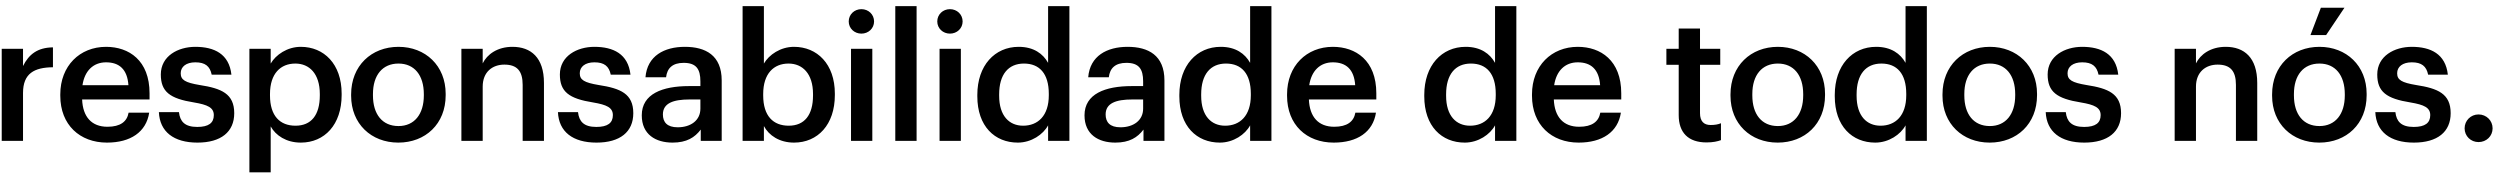
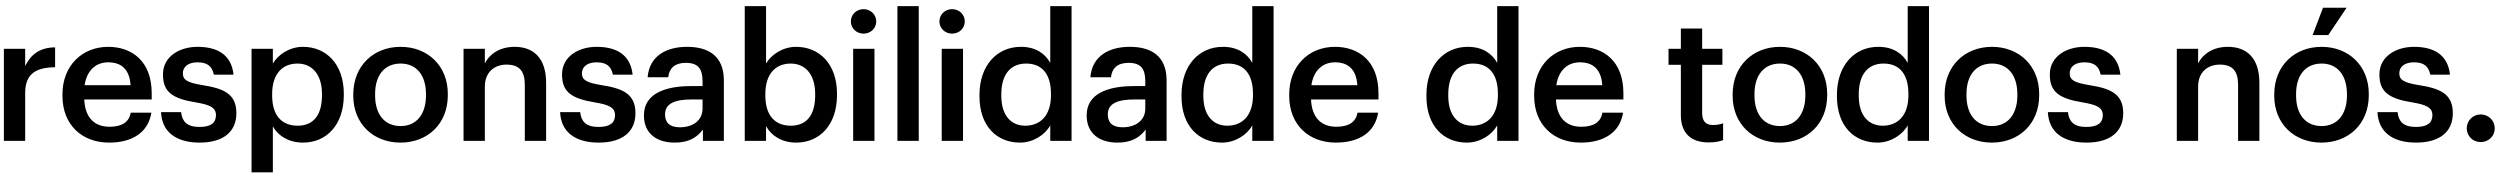
<svg xmlns="http://www.w3.org/2000/svg" width="284" height="20" viewBox="0 0 284 20" fill="none">
-   <path d="M0.195 16V5.54H2.615V7.5C3.275 6.18 4.255 5.4 6.015 5.38V7.64C3.895 7.66 2.615 8.34 2.615 10.56V16H0.195ZM12.149 16.2C9.069 16.2 6.849 14.18 6.849 10.88V10.72C6.849 7.48 9.069 5.32 12.049 5.32C14.649 5.32 16.989 6.86 16.989 10.6V11.3H9.329C9.409 13.28 10.409 14.4 12.209 14.4C13.669 14.4 14.429 13.82 14.609 12.8H16.949C16.609 15 14.829 16.2 12.149 16.2ZM9.369 9.68H14.589C14.469 7.88 13.549 7.08 12.049 7.08C10.589 7.08 9.609 8.06 9.369 9.68ZM22.429 16.2C19.729 16.2 18.149 14.96 18.049 12.74H20.329C20.449 13.8 20.989 14.42 22.409 14.42C23.709 14.42 24.289 13.96 24.289 13.08C24.289 12.22 23.589 11.9 22.049 11.64C19.289 11.2 18.269 10.42 18.269 8.46C18.269 6.36 20.229 5.32 22.189 5.32C24.329 5.32 26.029 6.12 26.289 8.48H24.049C23.849 7.52 23.309 7.08 22.189 7.08C21.149 7.08 20.529 7.58 20.529 8.32C20.529 9.08 21.029 9.38 22.689 9.66C25.149 10.04 26.609 10.64 26.609 12.86C26.609 14.98 25.109 16.2 22.429 16.2ZM28.331 19.58V5.54H30.751V7.22C31.331 6.22 32.631 5.32 34.171 5.32C36.791 5.32 38.811 7.26 38.811 10.64V10.8C38.811 14.16 36.871 16.2 34.171 16.2C32.511 16.2 31.311 15.38 30.751 14.36V19.58H28.331ZM33.571 14.28C35.351 14.28 36.331 13.08 36.331 10.84V10.68C36.331 8.36 35.131 7.22 33.551 7.22C31.871 7.22 30.671 8.36 30.671 10.68V10.84C30.671 13.18 31.811 14.28 33.571 14.28ZM45.268 14.32C47.068 14.32 48.148 12.98 48.148 10.84V10.7C48.148 8.54 47.068 7.22 45.268 7.22C43.468 7.22 42.368 8.52 42.368 10.68V10.84C42.368 12.98 43.428 14.32 45.268 14.32ZM45.248 16.2C42.168 16.2 39.888 14.06 39.888 10.88V10.72C39.888 7.48 42.188 5.32 45.268 5.32C48.328 5.32 50.628 7.46 50.628 10.66V10.82C50.628 14.08 48.328 16.2 45.248 16.2ZM52.414 16V5.54H54.834V7.2C55.334 6.18 56.494 5.32 58.214 5.32C60.314 5.32 61.794 6.54 61.794 9.42V16H59.374V9.64C59.374 8.06 58.734 7.34 57.294 7.34C55.934 7.34 54.834 8.18 54.834 9.84V16H52.414ZM67.762 16.2C65.062 16.2 63.482 14.96 63.382 12.74H65.662C65.782 13.8 66.322 14.42 67.742 14.42C69.042 14.42 69.622 13.96 69.622 13.08C69.622 12.22 68.922 11.9 67.382 11.64C64.622 11.2 63.602 10.42 63.602 8.46C63.602 6.36 65.562 5.32 67.522 5.32C69.662 5.32 71.362 6.12 71.622 8.48H69.382C69.182 7.52 68.642 7.08 67.522 7.08C66.482 7.08 65.862 7.58 65.862 8.32C65.862 9.08 66.362 9.38 68.022 9.66C70.482 10.04 71.942 10.64 71.942 12.86C71.942 14.98 70.442 16.2 67.762 16.2ZM76.405 16.2C74.485 16.2 72.905 15.28 72.905 13.1C72.905 10.66 75.265 9.78 78.265 9.78H79.565V9.24C79.565 7.84 79.085 7.14 77.665 7.14C76.405 7.14 75.785 7.74 75.665 8.78H73.325C73.525 6.34 75.465 5.32 77.805 5.32C80.145 5.32 81.985 6.28 81.985 9.14V16H79.605V14.72C78.925 15.62 78.005 16.2 76.405 16.2ZM76.985 14.46C78.465 14.46 79.565 13.68 79.565 12.34V11.3H78.325C76.485 11.3 75.305 11.72 75.305 13C75.305 13.88 75.785 14.46 76.985 14.46ZM90.199 16.2C88.539 16.2 87.339 15.38 86.779 14.32V16H84.359V0.7H86.779V7.22C87.359 6.22 88.659 5.32 90.199 5.32C92.819 5.32 94.839 7.26 94.839 10.64V10.8C94.839 14.16 92.899 16.2 90.199 16.2ZM89.599 14.28C91.379 14.28 92.359 13.08 92.359 10.84V10.68C92.359 8.36 91.159 7.22 89.579 7.22C87.899 7.22 86.699 8.36 86.699 10.68V10.84C86.699 13.18 87.839 14.28 89.599 14.28ZM96.675 16V5.54H99.095V16H96.675ZM97.855 3.82C97.055 3.82 96.415 3.22 96.415 2.44C96.415 1.64 97.055 1.04 97.855 1.04C98.655 1.04 99.295 1.64 99.295 2.44C99.295 3.22 98.655 3.82 97.855 3.82ZM101.705 16V0.7H104.125V16H101.705ZM106.734 16V5.54H109.154V16H106.734ZM107.914 3.82C107.114 3.82 106.474 3.22 106.474 2.44C106.474 1.64 107.114 1.04 107.914 1.04C108.714 1.04 109.354 1.64 109.354 2.44C109.354 3.22 108.714 3.82 107.914 3.82ZM115.624 16.2C113.004 16.2 111.024 14.34 111.024 10.94V10.78C111.024 7.44 113.004 5.32 115.724 5.32C117.424 5.32 118.484 6.1 119.064 7.14V0.7H121.484V16H119.064V14.24C118.504 15.28 117.164 16.2 115.624 16.2ZM116.224 14.28C117.904 14.28 119.144 13.16 119.144 10.82V10.66C119.144 8.36 118.084 7.22 116.324 7.22C114.544 7.22 113.504 8.46 113.504 10.72V10.88C113.504 13.18 114.664 14.28 116.224 14.28ZM126.7 16.2C124.78 16.2 123.2 15.28 123.2 13.1C123.2 10.66 125.56 9.78 128.56 9.78H129.86V9.24C129.86 7.84 129.38 7.14 127.96 7.14C126.7 7.14 126.08 7.74 125.96 8.78H123.62C123.82 6.34 125.76 5.32 128.1 5.32C130.44 5.32 132.28 6.28 132.28 9.14V16H129.9V14.72C129.22 15.62 128.3 16.2 126.7 16.2ZM127.28 14.46C128.76 14.46 129.86 13.68 129.86 12.34V11.3H128.62C126.78 11.3 125.6 11.72 125.6 13C125.6 13.88 126.08 14.46 127.28 14.46ZM138.574 16.2C135.954 16.2 133.974 14.34 133.974 10.94V10.78C133.974 7.44 135.954 5.32 138.674 5.32C140.374 5.32 141.434 6.1 142.014 7.14V0.7H144.434V16H142.014V14.24C141.454 15.28 140.114 16.2 138.574 16.2ZM139.174 14.28C140.854 14.28 142.094 13.16 142.094 10.82V10.66C142.094 8.36 141.034 7.22 139.274 7.22C137.494 7.22 136.454 8.46 136.454 10.72V10.88C136.454 13.18 137.614 14.28 139.174 14.28ZM151.51 16.2C148.43 16.2 146.21 14.18 146.21 10.88V10.72C146.21 7.48 148.43 5.32 151.41 5.32C154.01 5.32 156.35 6.86 156.35 10.6V11.3H148.69C148.77 13.28 149.77 14.4 151.57 14.4C153.03 14.4 153.79 13.82 153.97 12.8H156.31C155.97 15 154.19 16.2 151.51 16.2ZM148.73 9.68H153.95C153.83 7.88 152.91 7.08 151.41 7.08C149.95 7.08 148.97 8.06 148.73 9.68ZM166.397 16.2C163.777 16.2 161.797 14.34 161.797 10.94V10.78C161.797 7.44 163.777 5.32 166.497 5.32C168.197 5.32 169.257 6.1 169.837 7.14V0.7H172.257V16H169.837V14.24C169.277 15.28 167.937 16.2 166.397 16.2ZM166.997 14.28C168.677 14.28 169.917 13.16 169.917 10.82V10.66C169.917 8.36 168.857 7.22 167.097 7.22C165.317 7.22 164.277 8.46 164.277 10.72V10.88C164.277 13.18 165.437 14.28 166.997 14.28ZM179.334 16.2C176.254 16.2 174.034 14.18 174.034 10.88V10.72C174.034 7.48 176.254 5.32 179.234 5.32C181.834 5.32 184.174 6.86 184.174 10.6V11.3H176.514C176.594 13.28 177.594 14.4 179.394 14.4C180.854 14.4 181.614 13.82 181.794 12.8H184.134C183.794 15 182.014 16.2 179.334 16.2ZM176.554 9.68H181.774C181.654 7.88 180.734 7.08 179.234 7.08C177.774 7.08 176.794 8.06 176.554 9.68ZM193.861 16.18C191.781 16.18 190.701 15.06 190.701 13.08V7.36H189.301V5.54H190.701V3.24H193.121V5.54H195.421V7.36H193.121V12.86C193.121 13.78 193.561 14.2 194.321 14.2C194.801 14.2 195.161 14.14 195.501 14V15.92C195.121 16.06 194.601 16.18 193.861 16.18ZM201.964 14.32C203.764 14.32 204.844 12.98 204.844 10.84V10.7C204.844 8.54 203.764 7.22 201.964 7.22C200.164 7.22 199.064 8.52 199.064 10.68V10.84C199.064 12.98 200.124 14.32 201.964 14.32ZM201.944 16.2C198.864 16.2 196.584 14.06 196.584 10.88V10.72C196.584 7.48 198.884 5.32 201.964 5.32C205.024 5.32 207.324 7.46 207.324 10.66V10.82C207.324 14.08 205.024 16.2 201.944 16.2ZM213.03 16.2C210.41 16.2 208.43 14.34 208.43 10.94V10.78C208.43 7.44 210.41 5.32 213.13 5.32C214.83 5.32 215.89 6.1 216.47 7.14V0.7H218.89V16H216.47V14.24C215.91 15.28 214.57 16.2 213.03 16.2ZM213.63 14.28C215.31 14.28 216.55 13.16 216.55 10.82V10.66C216.55 8.36 215.49 7.22 213.73 7.22C211.95 7.22 210.91 8.46 210.91 10.72V10.88C210.91 13.18 212.07 14.28 213.63 14.28ZM226.047 14.32C227.847 14.32 228.927 12.98 228.927 10.84V10.7C228.927 8.54 227.847 7.22 226.047 7.22C224.247 7.22 223.147 8.52 223.147 10.68V10.84C223.147 12.98 224.207 14.32 226.047 14.32ZM226.027 16.2C222.947 16.2 220.667 14.06 220.667 10.88V10.72C220.667 7.48 222.967 5.32 226.047 5.32C229.107 5.32 231.407 7.46 231.407 10.66V10.82C231.407 14.08 229.107 16.2 226.027 16.2ZM236.773 16.2C234.073 16.2 232.493 14.96 232.393 12.74H234.673C234.793 13.8 235.333 14.42 236.753 14.42C238.053 14.42 238.633 13.96 238.633 13.08C238.633 12.22 237.933 11.9 236.393 11.64C233.633 11.2 232.613 10.42 232.613 8.46C232.613 6.36 234.573 5.32 236.533 5.32C238.673 5.32 240.373 6.12 240.633 8.48H238.393C238.193 7.52 237.653 7.08 236.533 7.08C235.493 7.08 234.873 7.58 234.873 8.32C234.873 9.08 235.373 9.38 237.033 9.66C239.493 10.04 240.953 10.64 240.953 12.86C240.953 14.98 239.453 16.2 236.773 16.2ZM247.042 16V5.54H249.462V7.2C249.962 6.18 251.122 5.32 252.842 5.32C254.942 5.32 256.422 6.54 256.422 9.42V16H254.002V9.64C254.002 8.06 253.362 7.34 251.922 7.34C250.562 7.34 249.462 8.18 249.462 9.84V16H247.042ZM262.47 3.98L263.65 0.88H266.33L264.25 3.98H262.47ZM263.49 14.32C265.29 14.32 266.37 12.98 266.37 10.84V10.7C266.37 8.54 265.29 7.22 263.49 7.22C261.69 7.22 260.59 8.52 260.59 10.68V10.84C260.59 12.98 261.65 14.32 263.49 14.32ZM263.47 16.2C260.39 16.2 258.11 14.06 258.11 10.88V10.72C258.11 7.48 260.41 5.32 263.49 5.32C266.55 5.32 268.85 7.46 268.85 10.66V10.82C268.85 14.08 266.55 16.2 263.47 16.2ZM274.216 16.2C271.516 16.2 269.936 14.96 269.836 12.74H272.116C272.236 13.8 272.776 14.42 274.196 14.42C275.496 14.42 276.076 13.96 276.076 13.08C276.076 12.22 275.376 11.9 273.836 11.64C271.076 11.2 270.056 10.42 270.056 8.46C270.056 6.36 272.016 5.32 273.976 5.32C276.116 5.32 277.816 6.12 278.076 8.48H275.836C275.636 7.52 275.096 7.08 273.976 7.08C272.936 7.08 272.316 7.58 272.316 8.32C272.316 9.08 272.816 9.38 274.476 9.66C276.936 10.04 278.396 10.64 278.396 12.86C278.396 14.98 276.896 16.2 274.216 16.2ZM281.559 16.14C280.679 16.14 279.979 15.46 279.979 14.58C279.979 13.7 280.679 13 281.559 13C282.459 13 283.159 13.7 283.159 14.58C283.159 15.46 282.459 16.14 281.559 16.14Z" fill="black" />
+   <path d="M0.44 16V5.54H2.86V7.5C3.52 6.18 4.5 5.4 6.26 5.38V7.64C4.14 7.66 2.86 8.34 2.86 10.56V16H0.44ZM12.394 16.2C9.314 16.2 7.094 14.18 7.094 10.88V10.72C7.094 7.48 9.314 5.32 12.294 5.32C14.894 5.32 17.234 6.86 17.234 10.6V11.3H9.574C9.654 13.28 10.654 14.4 12.454 14.4C13.914 14.4 14.674 13.82 14.854 12.8H17.194C16.854 15 15.074 16.2 12.394 16.2ZM9.614 9.68H14.834C14.714 7.88 13.794 7.08 12.294 7.08C10.834 7.08 9.854 8.06 9.614 9.68ZM22.673 16.2C19.973 16.2 18.393 14.96 18.293 12.74H20.573C20.693 13.8 21.233 14.42 22.653 14.42C23.953 14.42 24.533 13.96 24.533 13.08C24.533 12.22 23.833 11.9 22.293 11.64C19.533 11.2 18.513 10.42 18.513 8.46C18.513 6.36 20.473 5.32 22.433 5.32C24.573 5.32 26.273 6.12 26.533 8.48H24.293C24.093 7.52 23.553 7.08 22.433 7.08C21.393 7.08 20.773 7.58 20.773 8.32C20.773 9.08 21.273 9.38 22.933 9.66C25.393 10.04 26.853 10.64 26.853 12.86C26.853 14.98 25.353 16.2 22.673 16.2ZM28.576 19.58V5.54H30.996V7.22C31.576 6.22 32.876 5.32 34.416 5.32C37.036 5.32 39.056 7.26 39.056 10.64V10.8C39.056 14.16 37.116 16.2 34.416 16.2C32.756 16.2 31.556 15.38 30.996 14.36V19.58H28.576ZM33.816 14.28C35.596 14.28 36.576 13.08 36.576 10.84V10.68C36.576 8.36 35.376 7.22 33.796 7.22C32.116 7.22 30.916 8.36 30.916 10.68V10.84C30.916 13.18 32.056 14.28 33.816 14.28ZM45.512 14.32C47.312 14.32 48.392 12.98 48.392 10.84V10.7C48.392 8.54 47.312 7.22 45.512 7.22C43.712 7.22 42.612 8.52 42.612 10.68V10.84C42.612 12.98 43.672 14.32 45.512 14.32ZM45.492 16.2C42.412 16.2 40.132 14.06 40.132 10.88V10.72C40.132 7.48 42.432 5.32 45.512 5.32C48.572 5.32 50.872 7.46 50.872 10.66V10.82C50.872 14.08 48.572 16.2 45.492 16.2ZM52.659 16V5.54H55.079V7.2C55.579 6.18 56.739 5.32 58.459 5.32C60.559 5.32 62.039 6.54 62.039 9.42V16H59.619V9.64C59.619 8.06 58.979 7.34 57.539 7.34C56.179 7.34 55.079 8.18 55.079 9.84V16H52.659ZM68.007 16.2C65.307 16.2 63.727 14.96 63.627 12.74H65.907C66.027 13.8 66.567 14.42 67.987 14.42C69.287 14.42 69.867 13.96 69.867 13.08C69.867 12.22 69.167 11.9 67.627 11.64C64.867 11.2 63.847 10.42 63.847 8.46C63.847 6.36 65.807 5.32 67.767 5.32C69.907 5.32 71.607 6.12 71.867 8.48H69.627C69.427 7.52 68.887 7.08 67.767 7.08C66.727 7.08 66.107 7.58 66.107 8.32C66.107 9.08 66.607 9.38 68.267 9.66C70.727 10.04 72.187 10.64 72.187 12.86C72.187 14.98 70.687 16.2 68.007 16.2ZM76.65 16.2C74.73 16.2 73.15 15.28 73.15 13.1C73.15 10.66 75.51 9.78 78.51 9.78H79.809V9.24C79.809 7.84 79.329 7.14 77.909 7.14C76.65 7.14 76.029 7.74 75.909 8.78H73.57C73.769 6.34 75.71 5.32 78.049 5.32C80.389 5.32 82.23 6.28 82.23 9.14V16H79.85V14.72C79.169 15.62 78.249 16.2 76.65 16.2ZM77.23 14.46C78.71 14.46 79.809 13.68 79.809 12.34V11.3H78.57C76.73 11.3 75.549 11.72 75.549 13C75.549 13.88 76.029 14.46 77.23 14.46ZM90.443 16.2C88.783 16.2 87.583 15.38 87.023 14.32V16H84.603V0.7H87.023V7.22C87.603 6.22 88.903 5.32 90.443 5.32C93.063 5.32 95.083 7.26 95.083 10.64V10.8C95.083 14.16 93.143 16.2 90.443 16.2ZM89.843 14.28C91.623 14.28 92.603 13.08 92.603 10.84V10.68C92.603 8.36 91.403 7.22 89.823 7.22C88.143 7.22 86.943 8.36 86.943 10.68V10.84C86.943 13.18 88.083 14.28 89.843 14.28ZM96.919 16V5.54H99.34V16H96.919ZM98.1 3.82C97.299 3.82 96.659 3.22 96.659 2.44C96.659 1.64 97.299 1.04 98.1 1.04C98.9 1.04 99.54 1.64 99.54 2.44C99.54 3.22 98.9 3.82 98.1 3.82ZM101.949 16V0.7H104.369V16H101.949ZM106.979 16V5.54H109.399V16H106.979ZM108.159 3.82C107.359 3.82 106.719 3.22 106.719 2.44C106.719 1.64 107.359 1.04 108.159 1.04C108.959 1.04 109.599 1.64 109.599 2.44C109.599 3.22 108.959 3.82 108.159 3.82ZM115.869 16.2C113.249 16.2 111.269 14.34 111.269 10.94V10.78C111.269 7.44 113.249 5.32 115.969 5.32C117.669 5.32 118.729 6.1 119.309 7.14V0.7H121.729V16H119.309V14.24C118.749 15.28 117.409 16.2 115.869 16.2ZM116.469 14.28C118.149 14.28 119.389 13.16 119.389 10.82V10.66C119.389 8.36 118.329 7.22 116.569 7.22C114.789 7.22 113.749 8.46 113.749 10.72V10.88C113.749 13.18 114.909 14.28 116.469 14.28ZM126.945 16.2C125.025 16.2 123.445 15.28 123.445 13.1C123.445 10.66 125.805 9.78 128.805 9.78H130.105V9.24C130.105 7.84 129.625 7.14 128.205 7.14C126.945 7.14 126.325 7.74 126.205 8.78H123.865C124.065 6.34 126.005 5.32 128.345 5.32C130.685 5.32 132.525 6.28 132.525 9.14V16H130.145V14.72C129.465 15.62 128.545 16.2 126.945 16.2ZM127.525 14.46C129.005 14.46 130.105 13.68 130.105 12.34V11.3H128.865C127.025 11.3 125.845 11.72 125.845 13C125.845 13.88 126.325 14.46 127.525 14.46ZM138.819 16.2C136.199 16.2 134.219 14.34 134.219 10.94V10.78C134.219 7.44 136.199 5.32 138.919 5.32C140.619 5.32 141.679 6.1 142.259 7.14V0.7H144.679V16H142.259V14.24C141.699 15.28 140.359 16.2 138.819 16.2ZM139.419 14.28C141.099 14.28 142.339 13.16 142.339 10.82V10.66C142.339 8.36 141.279 7.22 139.519 7.22C137.739 7.22 136.699 8.46 136.699 10.72V10.88C136.699 13.18 137.859 14.28 139.419 14.28ZM151.755 16.2C148.675 16.2 146.455 14.18 146.455 10.88V10.72C146.455 7.48 148.675 5.32 151.655 5.32C154.255 5.32 156.595 6.86 156.595 10.6V11.3H148.935C149.015 13.28 150.015 14.4 151.815 14.4C153.275 14.4 154.035 13.82 154.215 12.8H156.555C156.215 15 154.435 16.2 151.755 16.2ZM148.975 9.68H154.195C154.075 7.88 153.155 7.08 151.655 7.08C150.195 7.08 149.215 8.06 148.975 9.68ZM166.642 16.2C164.022 16.2 162.042 14.34 162.042 10.94V10.78C162.042 7.44 164.022 5.32 166.742 5.32C168.442 5.32 169.502 6.1 170.082 7.14V0.7H172.502V16H170.082V14.24C169.522 15.28 168.182 16.2 166.642 16.2ZM167.242 14.28C168.922 14.28 170.162 13.16 170.162 10.82V10.66C170.162 8.36 169.102 7.22 167.342 7.22C165.562 7.22 164.522 8.46 164.522 10.72V10.88C164.522 13.18 165.682 14.28 167.242 14.28ZM179.578 16.2C176.498 16.2 174.278 14.18 174.278 10.88V10.72C174.278 7.48 176.498 5.32 179.478 5.32C182.078 5.32 184.418 6.86 184.418 10.6V11.3H176.758C176.838 13.28 177.838 14.4 179.638 14.4C181.098 14.4 181.858 13.82 182.038 12.8H184.378C184.038 15 182.258 16.2 179.578 16.2ZM176.798 9.68H182.018C181.898 7.88 180.978 7.08 179.478 7.08C178.018 7.08 177.038 8.06 176.798 9.68ZM194.105 16.18C192.025 16.18 190.945 15.06 190.945 13.08V7.36H189.545V5.54H190.945V3.24H193.365V5.54H195.665V7.36H193.365V12.86C193.365 13.78 193.805 14.2 194.565 14.2C195.045 14.2 195.405 14.14 195.745 14V15.92C195.365 16.06 194.845 16.18 194.105 16.18ZM202.208 14.32C204.008 14.32 205.088 12.98 205.088 10.84V10.7C205.088 8.54 204.008 7.22 202.208 7.22C200.408 7.22 199.308 8.52 199.308 10.68V10.84C199.308 12.98 200.368 14.32 202.208 14.32ZM202.188 16.2C199.108 16.2 196.828 14.06 196.828 10.88V10.72C196.828 7.48 199.128 5.32 202.208 5.32C205.268 5.32 207.568 7.46 207.568 10.66V10.82C207.568 14.08 205.268 16.2 202.188 16.2ZM213.275 16.2C210.655 16.2 208.675 14.34 208.675 10.94V10.78C208.675 7.44 210.655 5.32 213.375 5.32C215.075 5.32 216.135 6.1 216.715 7.14V0.7H219.135V16H216.715V14.24C216.155 15.28 214.815 16.2 213.275 16.2ZM213.875 14.28C215.555 14.28 216.795 13.16 216.795 10.82V10.66C216.795 8.36 215.735 7.22 213.975 7.22C212.195 7.22 211.155 8.46 211.155 10.72V10.88C211.155 13.18 212.315 14.28 213.875 14.28ZM226.291 14.32C228.091 14.32 229.171 12.98 229.171 10.84V10.7C229.171 8.54 228.091 7.22 226.291 7.22C224.491 7.22 223.391 8.52 223.391 10.68V10.84C223.391 12.98 224.451 14.32 226.291 14.32ZM226.271 16.2C223.191 16.2 220.911 14.06 220.911 10.88V10.72C220.911 7.48 223.211 5.32 226.291 5.32C229.351 5.32 231.651 7.46 231.651 10.66V10.82C231.651 14.08 229.351 16.2 226.271 16.2ZM237.018 16.2C234.318 16.2 232.738 14.96 232.638 12.74H234.918C235.038 13.8 235.578 14.42 236.998 14.42C238.298 14.42 238.878 13.96 238.878 13.08C238.878 12.22 238.178 11.9 236.638 11.64C233.878 11.2 232.858 10.42 232.858 8.46C232.858 6.36 234.818 5.32 236.778 5.32C238.918 5.32 240.618 6.12 240.878 8.48H238.638C238.438 7.52 237.898 7.08 236.778 7.08C235.738 7.08 235.118 7.58 235.118 8.32C235.118 9.08 235.618 9.38 237.278 9.66C239.738 10.04 241.198 10.64 241.198 12.86C241.198 14.98 239.698 16.2 237.018 16.2ZM247.286 16V5.54H249.706V7.2C250.206 6.18 251.366 5.32 253.086 5.32C255.186 5.32 256.666 6.54 256.666 9.42V16H254.246V9.64C254.246 8.06 253.606 7.34 252.166 7.34C250.806 7.34 249.706 8.18 249.706 9.84V16H247.286ZM262.714 3.98L263.894 0.88H266.574L264.494 3.98H262.714ZM263.734 14.32C265.534 14.32 266.614 12.98 266.614 10.84V10.7C266.614 8.54 265.534 7.22 263.734 7.22C261.934 7.22 260.834 8.52 260.834 10.68V10.84C260.834 12.98 261.894 14.32 263.734 14.32ZM263.714 16.2C260.634 16.2 258.354 14.06 258.354 10.88V10.72C258.354 7.48 260.654 5.32 263.734 5.32C266.794 5.32 269.094 7.46 269.094 10.66V10.82C269.094 14.08 266.794 16.2 263.714 16.2ZM274.461 16.2C271.761 16.2 270.181 14.96 270.081 12.74H272.361C272.481 13.8 273.021 14.42 274.441 14.42C275.741 14.42 276.321 13.96 276.321 13.08C276.321 12.22 275.621 11.9 274.081 11.64C271.321 11.2 270.301 10.42 270.301 8.46C270.301 6.36 272.261 5.32 274.221 5.32C276.361 5.32 278.061 6.12 278.321 8.48H276.081C275.881 7.52 275.341 7.08 274.221 7.08C273.181 7.08 272.561 7.58 272.561 8.32C272.561 9.08 273.061 9.38 274.721 9.66C277.181 10.04 278.641 10.64 278.641 12.86C278.641 14.98 277.141 16.2 274.461 16.2ZM281.803 16.14C280.923 16.14 280.223 15.46 280.223 14.58C280.223 13.7 280.923 13 281.803 13C282.703 13 283.403 13.7 283.403 14.58C283.403 15.46 282.703 16.14 281.803 16.14Z" fill="black" />
</svg>
